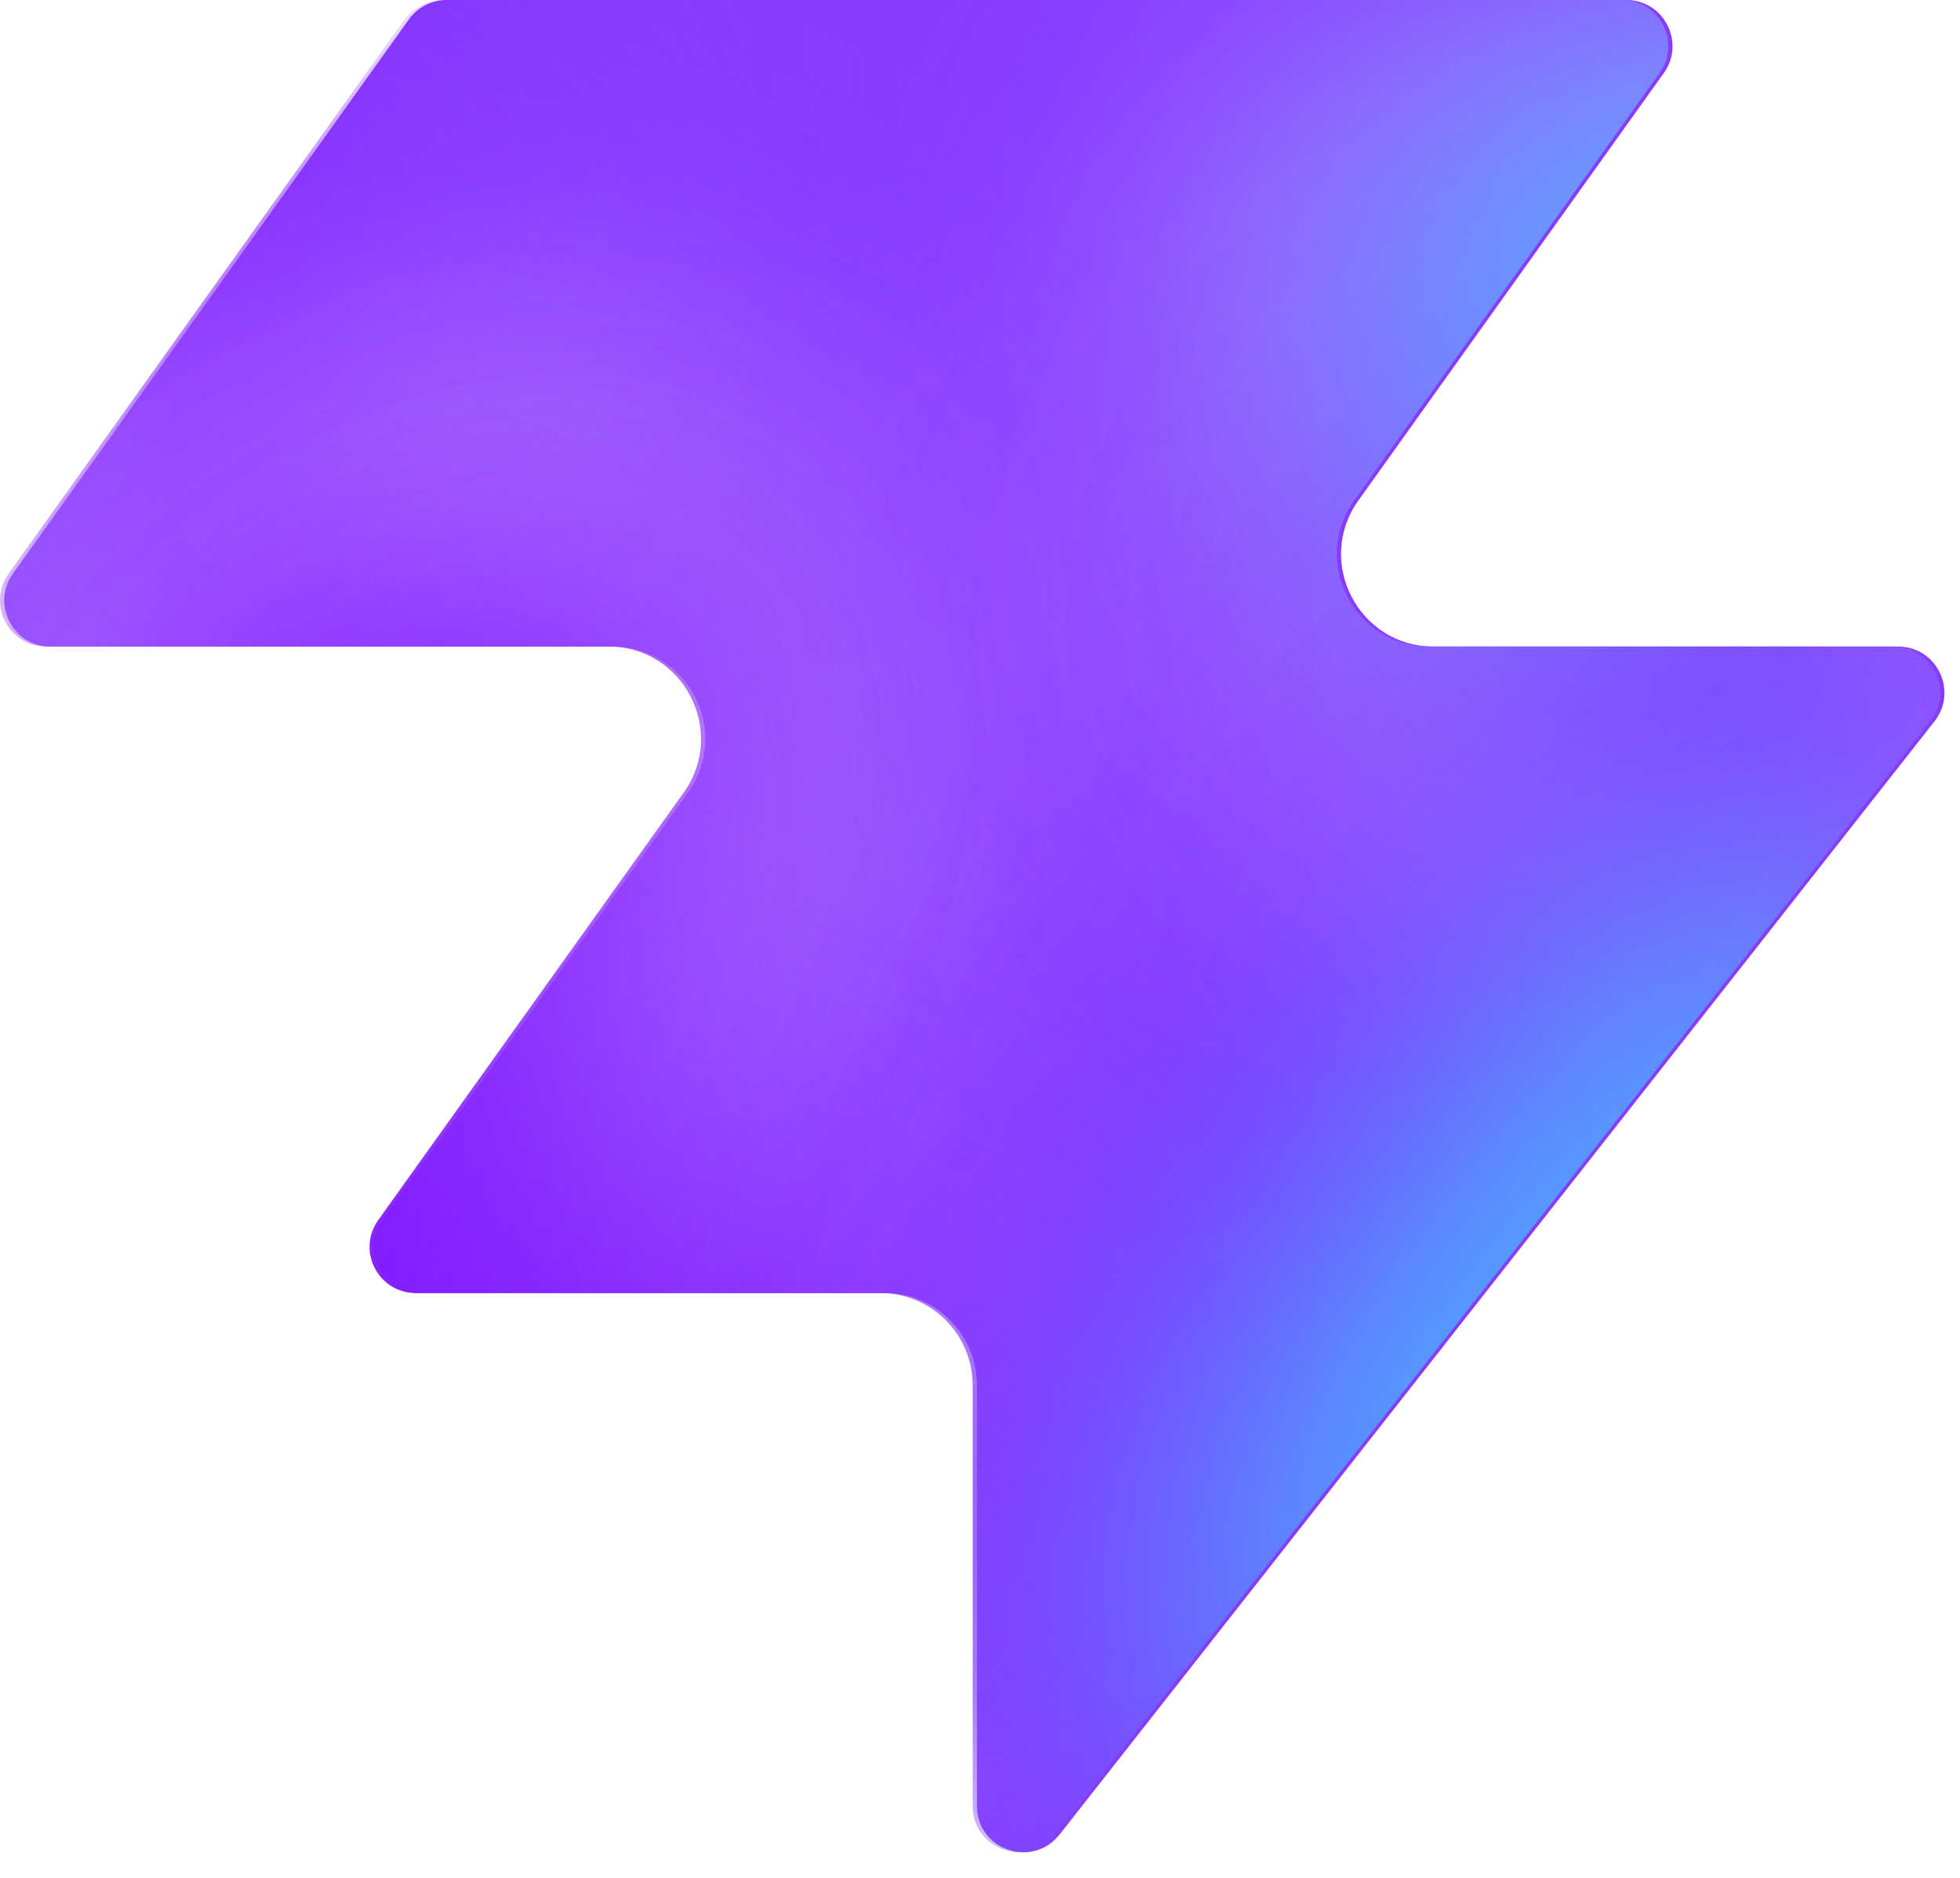
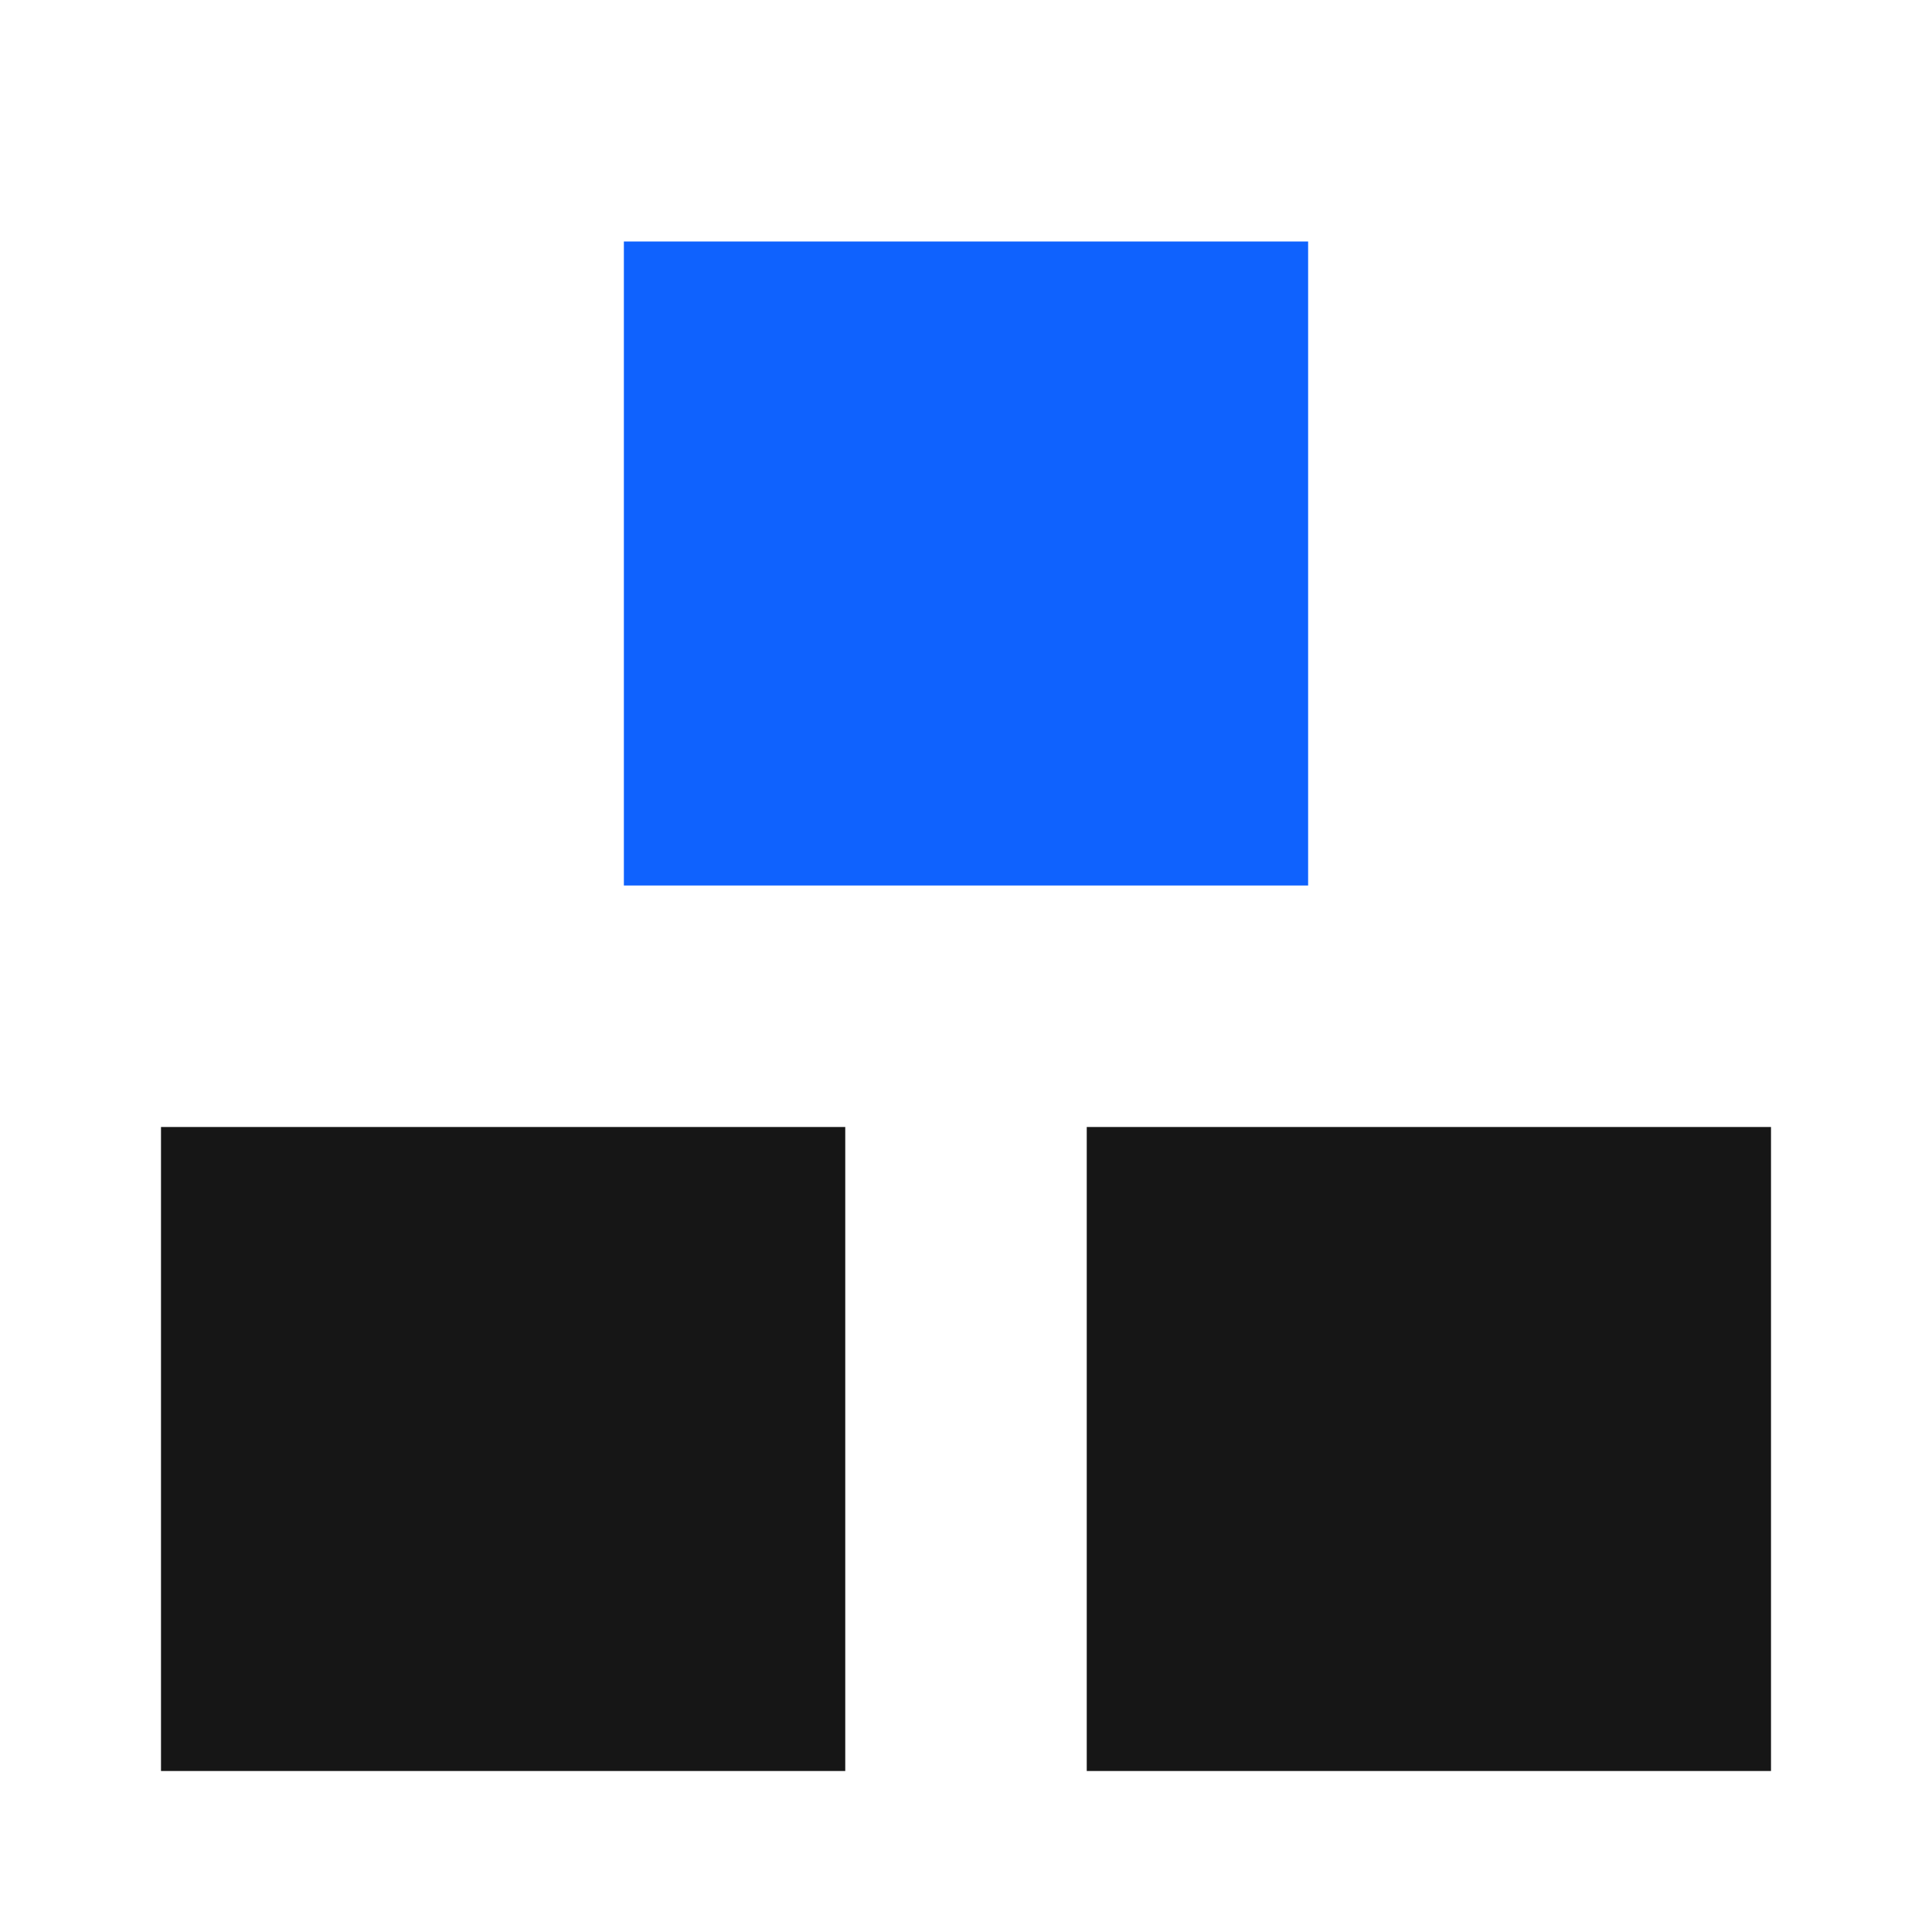
- <svg xmlns="http://www.w3.org/2000/svg" width="48" height="46" fill="none" viewBox="0 0 48 46">
-   <path fill="#863bff" d="M25.946 44.938c-.664.845-2.021.375-2.021-.698V33.937a2.26 2.26 0 0 0-2.262-2.262H10.287c-.92 0-1.456-1.04-.92-1.788l7.48-10.471c1.07-1.497 0-3.578-1.842-3.578H1.237c-.92 0-1.456-1.04-.92-1.788L10.013.474c.214-.297.556-.474.92-.474h28.894c.92 0 1.456 1.04.92 1.788l-7.48 10.471c-1.07 1.498 0 3.579 1.842 3.579h11.377c.943 0 1.473 1.088.89 1.83L25.947 44.94z" style="fill:#863bff;fill:color(display-p3 .525 .23 1);fill-opacity:1" />
-   <mask id="a" width="48" height="46" x="0" y="0" maskUnits="userSpaceOnUse" style="mask-type:alpha">
-     <path fill="#000" d="M25.842 44.938c-.664.844-2.021.375-2.021-.698V33.937a2.26 2.26 0 0 0-2.262-2.262H10.183c-.92 0-1.456-1.04-.92-1.788l7.48-10.471c1.07-1.498 0-3.579-1.842-3.579H1.133c-.92 0-1.456-1.04-.92-1.787L9.91.473c.214-.297.556-.474.92-.474h28.894c.92 0 1.456 1.04.92 1.788l-7.48 10.471c-1.07 1.498 0 3.578 1.842 3.578h11.377c.943 0 1.473 1.088.89 1.832L25.843 44.94z" style="fill:#000;fill-opacity:1" />
-   </mask>
-   <g mask="url(#a)">
-     <g filter="url(#b)">
-       <ellipse cx="5.508" cy="14.704" fill="#ede6ff" rx="5.508" ry="14.704" style="fill:#ede6ff;fill:color(display-p3 .927 .903 1);fill-opacity:1" transform="matrix(.00324 1 1 -.00324 -4.47 31.516)" />
-     </g>
-     <g filter="url(#c)">
-       <ellipse cx="10.399" cy="29.851" fill="#ede6ff" rx="10.399" ry="29.851" style="fill:#ede6ff;fill:color(display-p3 .927 .903 1);fill-opacity:1" transform="matrix(.00324 1 1 -.00324 -39.328 7.883)" />
-     </g>
-     <g filter="url(#d)">
-       <ellipse cx="5.508" cy="30.487" fill="#7e14ff" rx="5.508" ry="30.487" style="fill:#7e14ff;fill:color(display-p3 .492 .077 1);fill-opacity:1" transform="rotate(89.814 -25.913 -14.639)scale(1 -1)" />
-     </g>
-     <g filter="url(#e)">
-       <ellipse cx="5.508" cy="30.599" fill="#7e14ff" rx="5.508" ry="30.599" style="fill:#7e14ff;fill:color(display-p3 .492 .077 1);fill-opacity:1" transform="rotate(89.814 -32.644 -3.334)scale(1 -1)" />
-     </g>
-     <g filter="url(#f)">
-       <ellipse cx="5.508" cy="30.599" fill="#7e14ff" rx="5.508" ry="30.599" style="fill:#7e14ff;fill:color(display-p3 .492 .077 1);fill-opacity:1" transform="matrix(.00324 1 1 -.00324 -34.34 30.47)" />
-     </g>
-     <g filter="url(#g)">
-       <ellipse cx="14.072" cy="22.078" fill="#ede6ff" rx="14.072" ry="22.078" style="fill:#ede6ff;fill:color(display-p3 .927 .903 1);fill-opacity:1" transform="rotate(93.35 24.506 48.493)scale(-1 1)" />
-     </g>
-     <g filter="url(#h)">
-       <ellipse cx="3.47" cy="21.501" fill="#7e14ff" rx="3.47" ry="21.501" style="fill:#7e14ff;fill:color(display-p3 .492 .077 1);fill-opacity:1" transform="rotate(89.009 28.708 47.59)scale(-1 1)" />
-     </g>
-     <g filter="url(#i)">
-       <ellipse cx="3.47" cy="21.501" fill="#7e14ff" rx="3.47" ry="21.501" style="fill:#7e14ff;fill:color(display-p3 .492 .077 1);fill-opacity:1" transform="rotate(89.009 28.708 47.59)scale(-1 1)" />
-     </g>
-     <g filter="url(#j)">
-       <ellipse cx=".387" cy="8.972" fill="#7e14ff" rx="4.407" ry="29.108" style="fill:#7e14ff;fill:color(display-p3 .492 .077 1);fill-opacity:1" transform="rotate(39.51 .387 8.972)" />
-     </g>
-     <g filter="url(#k)">
-       <ellipse cx="47.523" cy="-6.092" fill="#7e14ff" rx="4.407" ry="29.108" style="fill:#7e14ff;fill:color(display-p3 .492 .077 1);fill-opacity:1" transform="rotate(37.892 47.523 -6.092)" />
-     </g>
-     <g filter="url(#l)">
-       <ellipse cx="41.412" cy="6.333" fill="#47bfff" rx="5.971" ry="9.665" style="fill:#47bfff;fill:color(display-p3 .28 .748 1);fill-opacity:1" transform="rotate(37.892 41.412 6.333)" />
-     </g>
-     <g filter="url(#m)">
-       <ellipse cx="-1.879" cy="38.332" fill="#7e14ff" rx="4.407" ry="29.108" style="fill:#7e14ff;fill:color(display-p3 .492 .077 1);fill-opacity:1" transform="rotate(37.892 -1.88 38.332)" />
-     </g>
-     <g filter="url(#n)">
-       <ellipse cx="-1.879" cy="38.332" fill="#7e14ff" rx="4.407" ry="29.108" style="fill:#7e14ff;fill:color(display-p3 .492 .077 1);fill-opacity:1" transform="rotate(37.892 -1.88 38.332)" />
-     </g>
-     <g filter="url(#o)">
-       <ellipse cx="35.651" cy="29.907" fill="#7e14ff" rx="4.407" ry="29.108" style="fill:#7e14ff;fill:color(display-p3 .492 .077 1);fill-opacity:1" transform="rotate(37.892 35.651 29.907)" />
-     </g>
-     <g filter="url(#p)">
-       <ellipse cx="38.418" cy="32.4" fill="#47bfff" rx="5.971" ry="15.297" style="fill:#47bfff;fill:color(display-p3 .28 .748 1);fill-opacity:1" transform="rotate(37.892 38.418 32.4)" />
-     </g>
-   </g>
-   <defs>
-     <filter id="b" width="60.045" height="41.654" x="-19.77" y="16.149" color-interpolation-filters="sRGB" filterUnits="userSpaceOnUse">
-       <feFlood flood-opacity="0" result="BackgroundImageFix" />
-       <feBlend in="SourceGraphic" in2="BackgroundImageFix" result="shape" />
-       <feGaussianBlur result="effect1_foregroundBlur_2002_17158" stdDeviation="7.659" />
-     </filter>
-     <filter id="c" width="90.34" height="51.437" x="-54.613" y="-7.533" color-interpolation-filters="sRGB" filterUnits="userSpaceOnUse">
-       <feFlood flood-opacity="0" result="BackgroundImageFix" />
-       <feBlend in="SourceGraphic" in2="BackgroundImageFix" result="shape" />
-       <feGaussianBlur result="effect1_foregroundBlur_2002_17158" stdDeviation="7.659" />
-     </filter>
-     <filter id="d" width="79.355" height="29.4" x="-49.64" y="2.03" color-interpolation-filters="sRGB" filterUnits="userSpaceOnUse">
-       <feFlood flood-opacity="0" result="BackgroundImageFix" />
-       <feBlend in="SourceGraphic" in2="BackgroundImageFix" result="shape" />
-       <feGaussianBlur result="effect1_foregroundBlur_2002_17158" stdDeviation="4.596" />
-     </filter>
-     <filter id="e" width="79.579" height="29.4" x="-45.045" y="20.029" color-interpolation-filters="sRGB" filterUnits="userSpaceOnUse">
-       <feFlood flood-opacity="0" result="BackgroundImageFix" />
-       <feBlend in="SourceGraphic" in2="BackgroundImageFix" result="shape" />
-       <feGaussianBlur result="effect1_foregroundBlur_2002_17158" stdDeviation="4.596" />
-     </filter>
-     <filter id="f" width="79.579" height="29.4" x="-43.513" y="21.178" color-interpolation-filters="sRGB" filterUnits="userSpaceOnUse">
-       <feFlood flood-opacity="0" result="BackgroundImageFix" />
-       <feBlend in="SourceGraphic" in2="BackgroundImageFix" result="shape" />
-       <feGaussianBlur result="effect1_foregroundBlur_2002_17158" stdDeviation="4.596" />
-     </filter>
-     <filter id="g" width="74.749" height="58.852" x="15.756" y="-17.901" color-interpolation-filters="sRGB" filterUnits="userSpaceOnUse">
-       <feFlood flood-opacity="0" result="BackgroundImageFix" />
-       <feBlend in="SourceGraphic" in2="BackgroundImageFix" result="shape" />
-       <feGaussianBlur result="effect1_foregroundBlur_2002_17158" stdDeviation="7.659" />
-     </filter>
-     <filter id="h" width="61.377" height="25.362" x="23.548" y="2.284" color-interpolation-filters="sRGB" filterUnits="userSpaceOnUse">
-       <feFlood flood-opacity="0" result="BackgroundImageFix" />
-       <feBlend in="SourceGraphic" in2="BackgroundImageFix" result="shape" />
-       <feGaussianBlur result="effect1_foregroundBlur_2002_17158" stdDeviation="4.596" />
-     </filter>
-     <filter id="i" width="61.377" height="25.362" x="23.548" y="2.284" color-interpolation-filters="sRGB" filterUnits="userSpaceOnUse">
-       <feFlood flood-opacity="0" result="BackgroundImageFix" />
-       <feBlend in="SourceGraphic" in2="BackgroundImageFix" result="shape" />
-       <feGaussianBlur result="effect1_foregroundBlur_2002_17158" stdDeviation="4.596" />
-     </filter>
-     <filter id="j" width="56.045" height="63.649" x="-27.636" y="-22.853" color-interpolation-filters="sRGB" filterUnits="userSpaceOnUse">
-       <feFlood flood-opacity="0" result="BackgroundImageFix" />
-       <feBlend in="SourceGraphic" in2="BackgroundImageFix" result="shape" />
-       <feGaussianBlur result="effect1_foregroundBlur_2002_17158" stdDeviation="4.596" />
-     </filter>
-     <filter id="k" width="54.814" height="64.646" x="20.116" y="-38.415" color-interpolation-filters="sRGB" filterUnits="userSpaceOnUse">
-       <feFlood flood-opacity="0" result="BackgroundImageFix" />
-       <feBlend in="SourceGraphic" in2="BackgroundImageFix" result="shape" />
-       <feGaussianBlur result="effect1_foregroundBlur_2002_17158" stdDeviation="4.596" />
-     </filter>
-     <filter id="l" width="33.541" height="35.313" x="24.641" y="-11.323" color-interpolation-filters="sRGB" filterUnits="userSpaceOnUse">
-       <feFlood flood-opacity="0" result="BackgroundImageFix" />
-       <feBlend in="SourceGraphic" in2="BackgroundImageFix" result="shape" />
-       <feGaussianBlur result="effect1_foregroundBlur_2002_17158" stdDeviation="4.596" />
-     </filter>
-     <filter id="m" width="54.814" height="64.646" x="-29.286" y="6.009" color-interpolation-filters="sRGB" filterUnits="userSpaceOnUse">
-       <feFlood flood-opacity="0" result="BackgroundImageFix" />
-       <feBlend in="SourceGraphic" in2="BackgroundImageFix" result="shape" />
-       <feGaussianBlur result="effect1_foregroundBlur_2002_17158" stdDeviation="4.596" />
-     </filter>
-     <filter id="n" width="54.814" height="64.646" x="-29.286" y="6.009" color-interpolation-filters="sRGB" filterUnits="userSpaceOnUse">
-       <feFlood flood-opacity="0" result="BackgroundImageFix" />
-       <feBlend in="SourceGraphic" in2="BackgroundImageFix" result="shape" />
-       <feGaussianBlur result="effect1_foregroundBlur_2002_17158" stdDeviation="4.596" />
-     </filter>
-     <filter id="o" width="54.814" height="64.646" x="8.244" y="-2.416" color-interpolation-filters="sRGB" filterUnits="userSpaceOnUse">
-       <feFlood flood-opacity="0" result="BackgroundImageFix" />
-       <feBlend in="SourceGraphic" in2="BackgroundImageFix" result="shape" />
-       <feGaussianBlur result="effect1_foregroundBlur_2002_17158" stdDeviation="4.596" />
-     </filter>
-     <filter id="p" width="39.409" height="43.623" x="18.713" y="10.588" color-interpolation-filters="sRGB" filterUnits="userSpaceOnUse">
-       <feFlood flood-opacity="0" result="BackgroundImageFix" />
-       <feBlend in="SourceGraphic" in2="BackgroundImageFix" result="shape" />
-       <feGaussianBlur result="effect1_foregroundBlur_2002_17158" stdDeviation="4.596" />
-     </filter>
-   </defs>
+ <svg xmlns="http://www.w3.org/2000/svg" viewBox="0 0 48 48" width="32" height="32">
+   <rect x="4" y="28" width="17" height="16" fill="#161616" />
+   <rect x="27" y="28" width="17" height="16" fill="#161616" />
+   <rect x="15.5" y="6" width="17" height="16" fill="#0f62fe" />
</svg>
